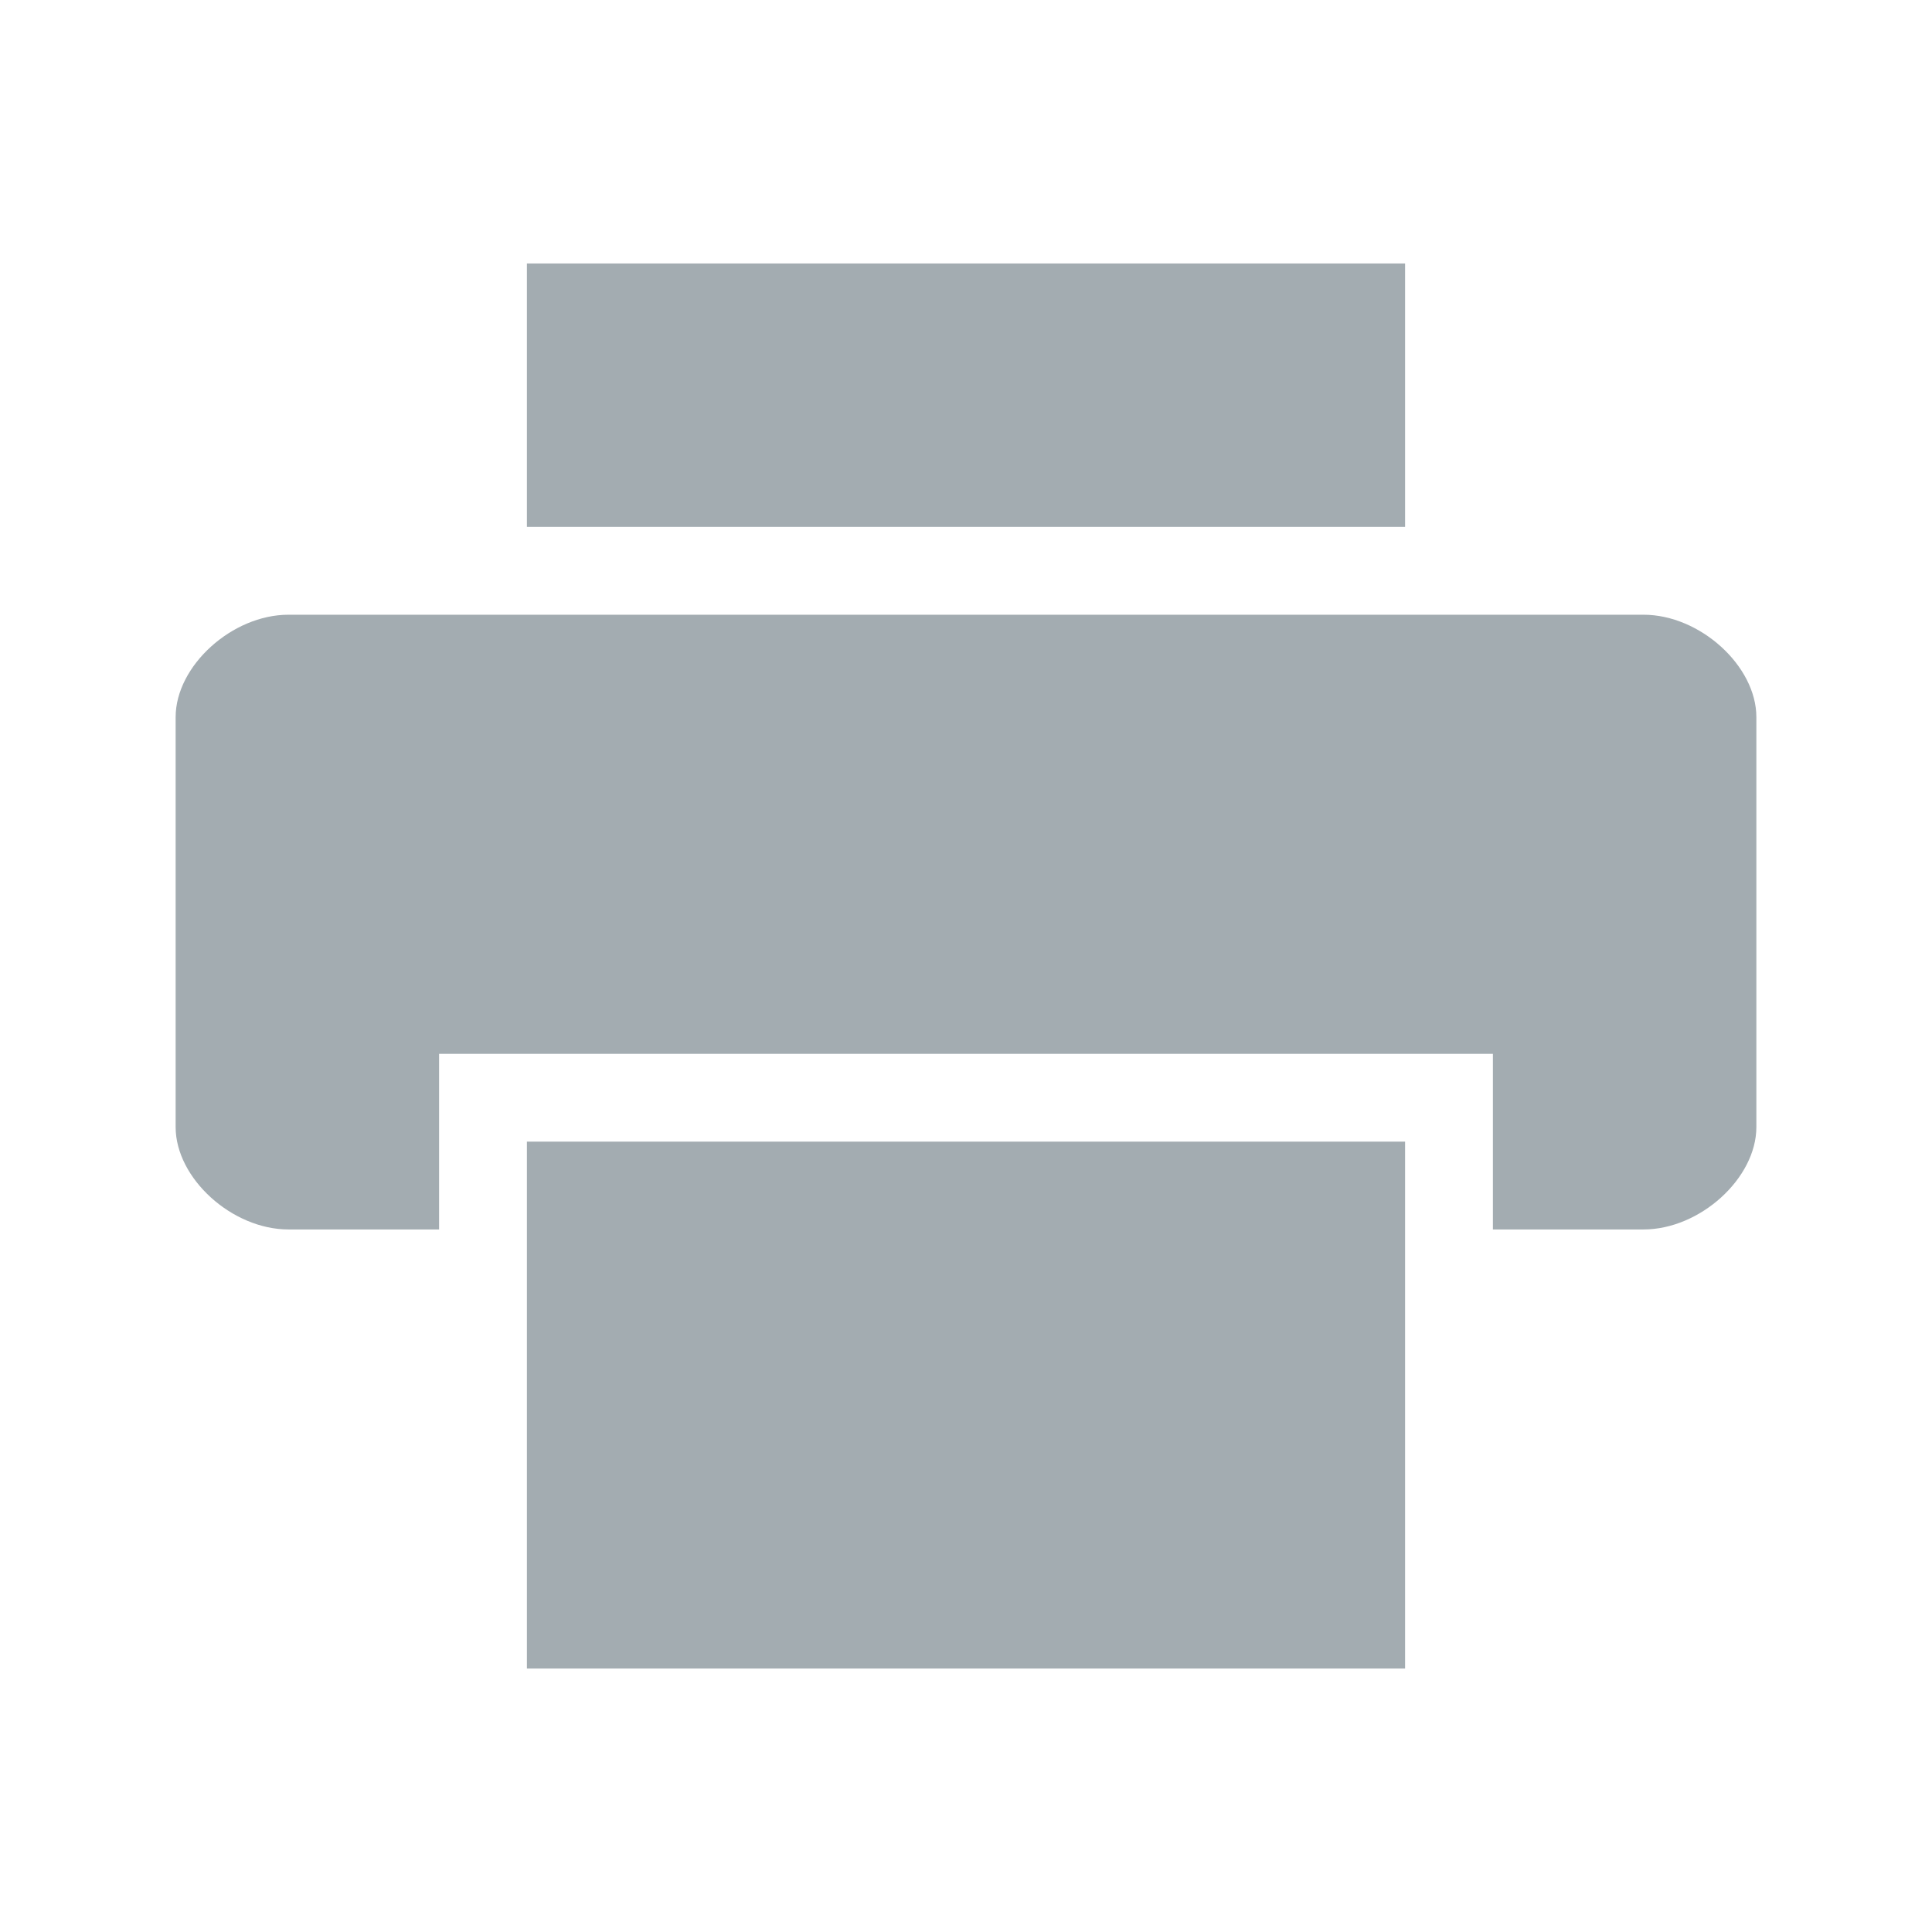
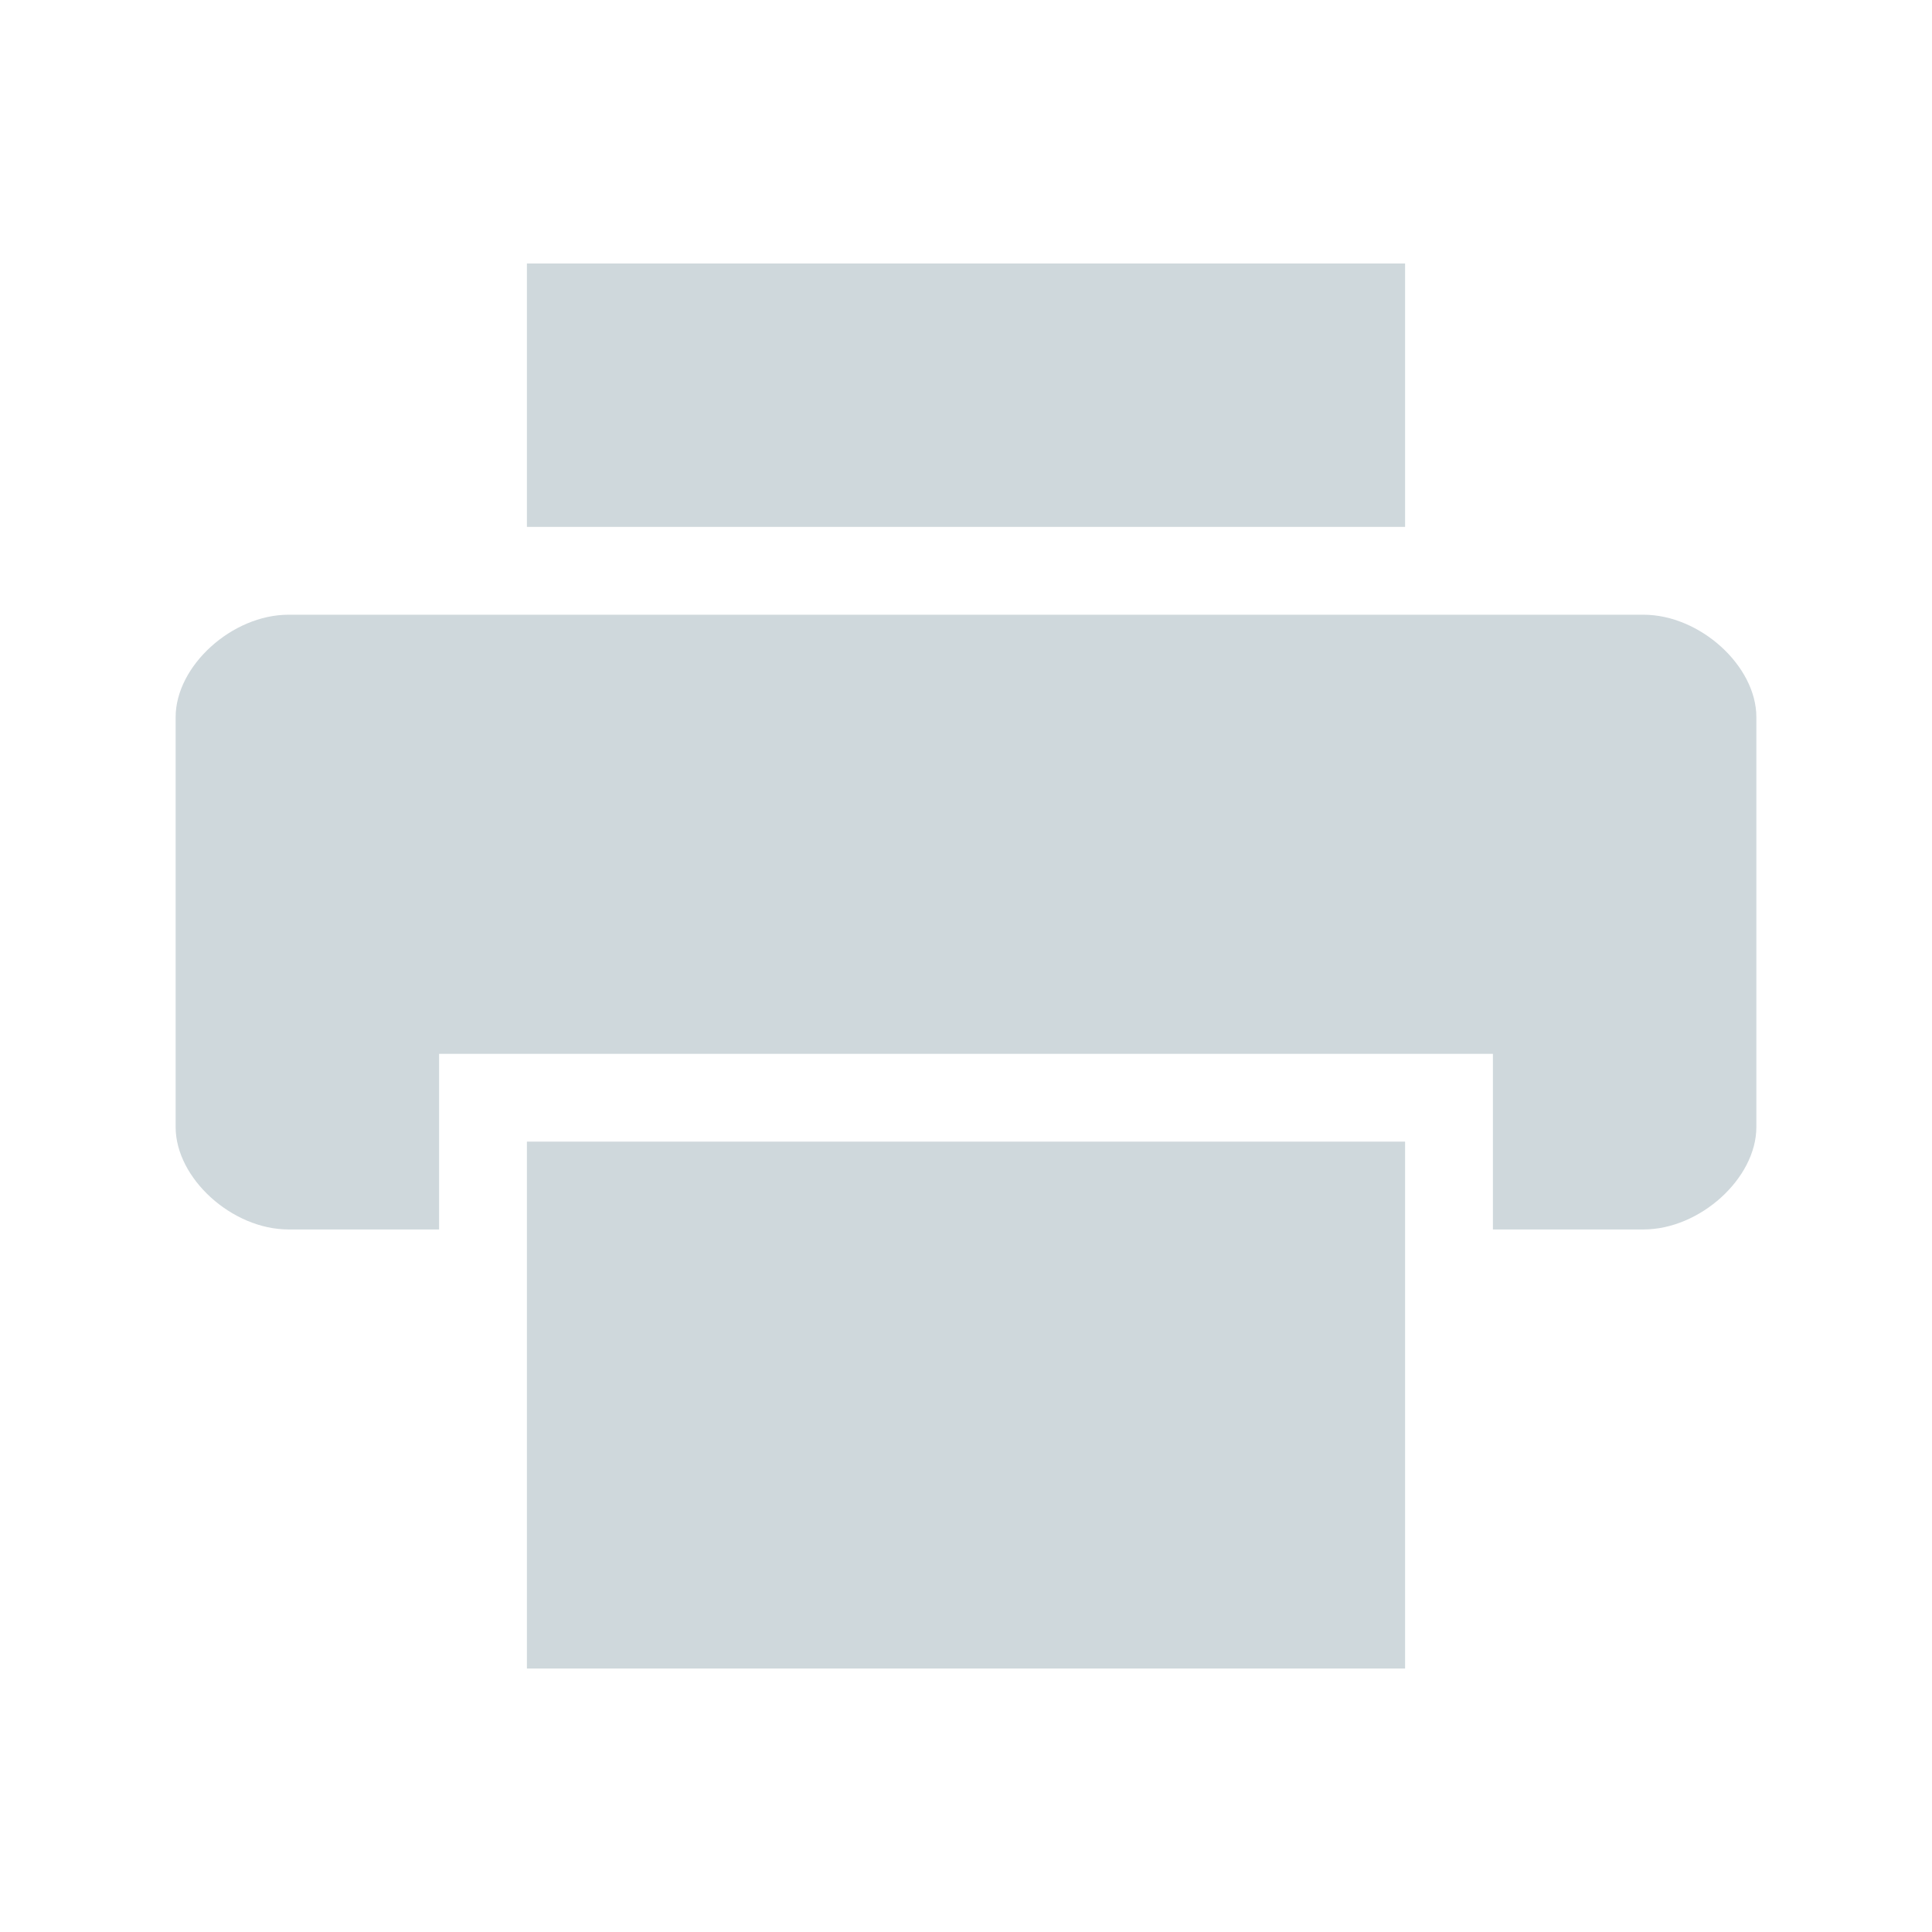
<svg xmlns="http://www.w3.org/2000/svg" xmlns:ns1="http://www.openswatchbook.org/uri/2009/osb" id="svg7384" style="enable-background:new" width="22" height="22" version="1.1">
  <defs id="defs7386">
    <linearGradient id="linearGradient5606" ns1:paint="solid">
      <stop id="stop5608" style="stop-color:#000000;stop-opacity:1;" offset="0" />
    </linearGradient>
  </defs>
  <g id="printer" transform="translate(-505.0006,125.0067)">
    <rect id="rect4140" style="opacity:0;fill:#2b0000;fill-opacity:0.404;fill-rule:nonzero;stroke:none;stroke-width:1;stroke-linecap:round;stroke-linejoin:round;stroke-miterlimit:4;stroke-dasharray:none;stroke-dashoffset:0;stroke-opacity:1" width="22" height="22" x="505" y="-125.01" />
-     <path id="path3520-4" style="opacity:1;fill:#a3acb1;fill-opacity:1;stroke:none" d="M 6,3 6,6 16,6 16,3 6,3 Z M 3.285,7 C 2.642,7 2,7.583 2,8.166 L 2,12.834 C 2,13.417 2.642,14 3.285,14 L 5,14 l 0,-2 12,0 0,2 1.715,0 C 19.358,14 20,13.417 20,12.834 L 20,8.166 C 20,7.583 19.358,7 18.715,7 L 3.285,7 Z M 6,13 l 0,6 10,0 0,-6 -10,0 z" transform="translate(505.0006,-125.0067)" />
+     <path id="path3520-4" style="opacity:1;fill:#cfd8dc;fill-opacity:1;stroke:none" d="M 6,3 6,6 16,6 16,3 6,3 Z M 3.285,7 C 2.642,7 2,7.583 2,8.166 L 2,12.834 C 2,13.417 2.642,14 3.285,14 L 5,14 l 0,-2 12,0 0,2 1.715,0 C 19.358,14 20,13.417 20,12.834 L 20,8.166 C 20,7.583 19.358,7 18.715,7 L 3.285,7 Z M 6,13 l 0,6 10,0 0,-6 -10,0 z" transform="translate(505.0006,-125.0067)" />
  </g>
</svg>
